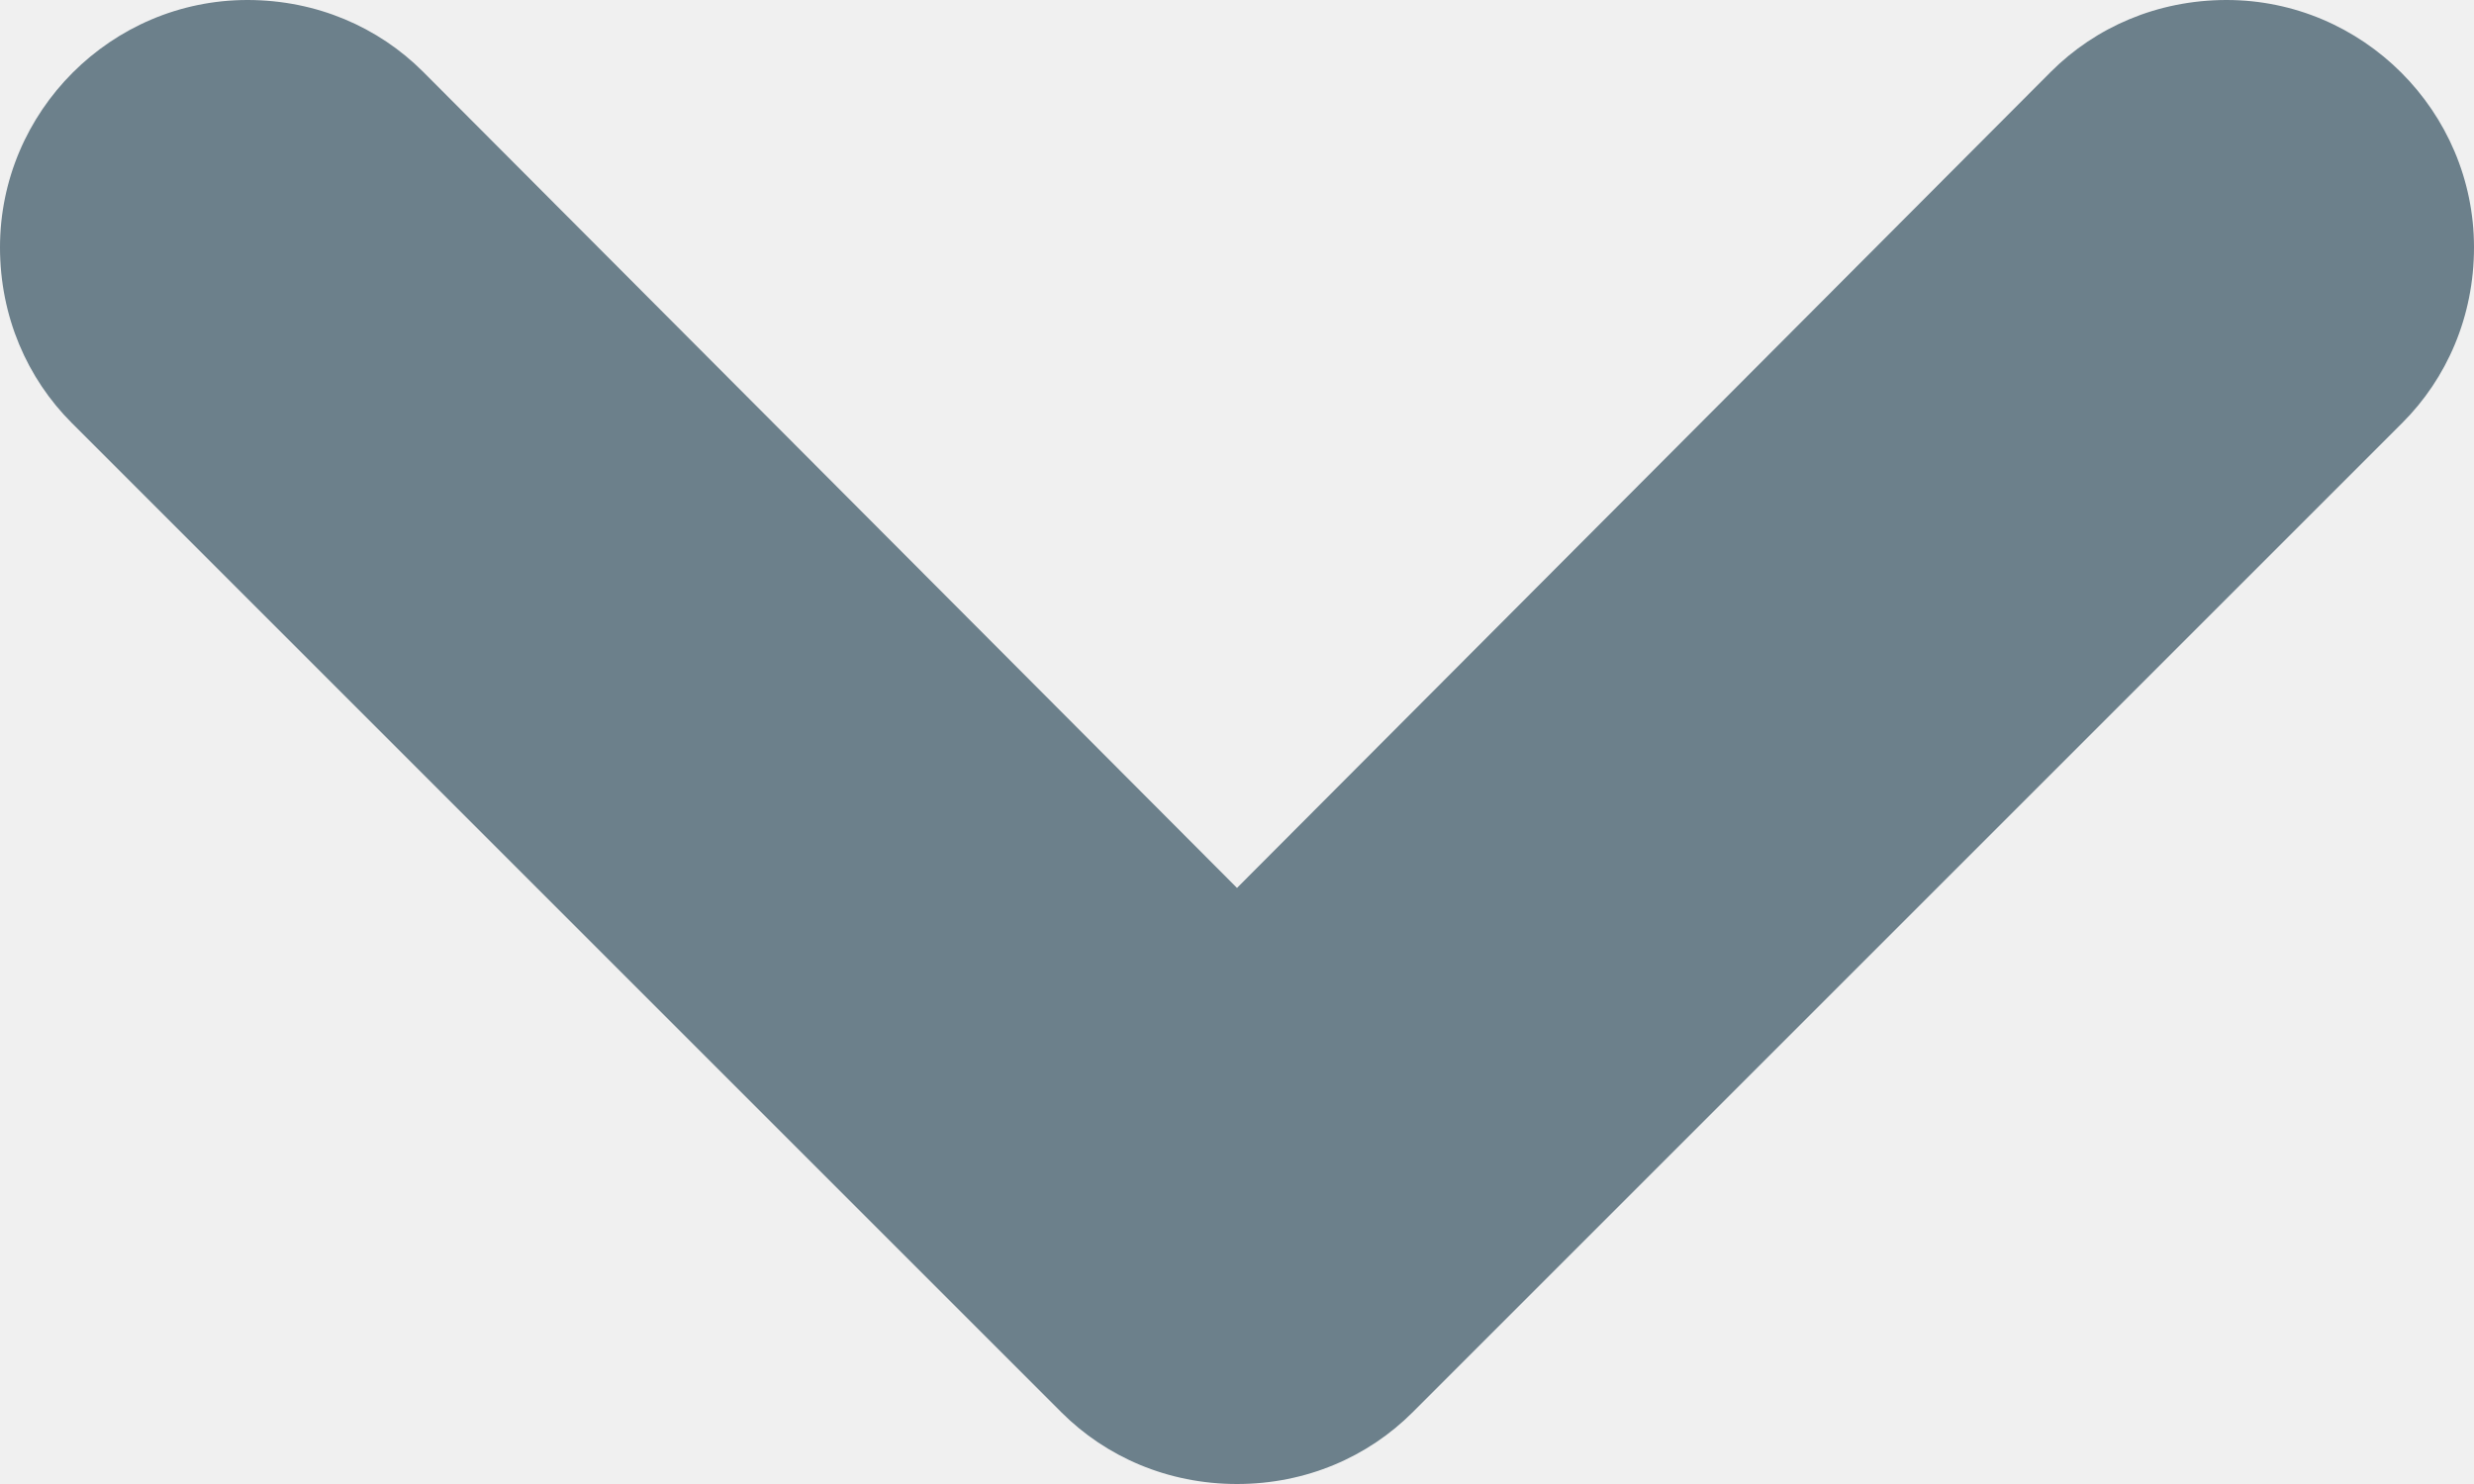
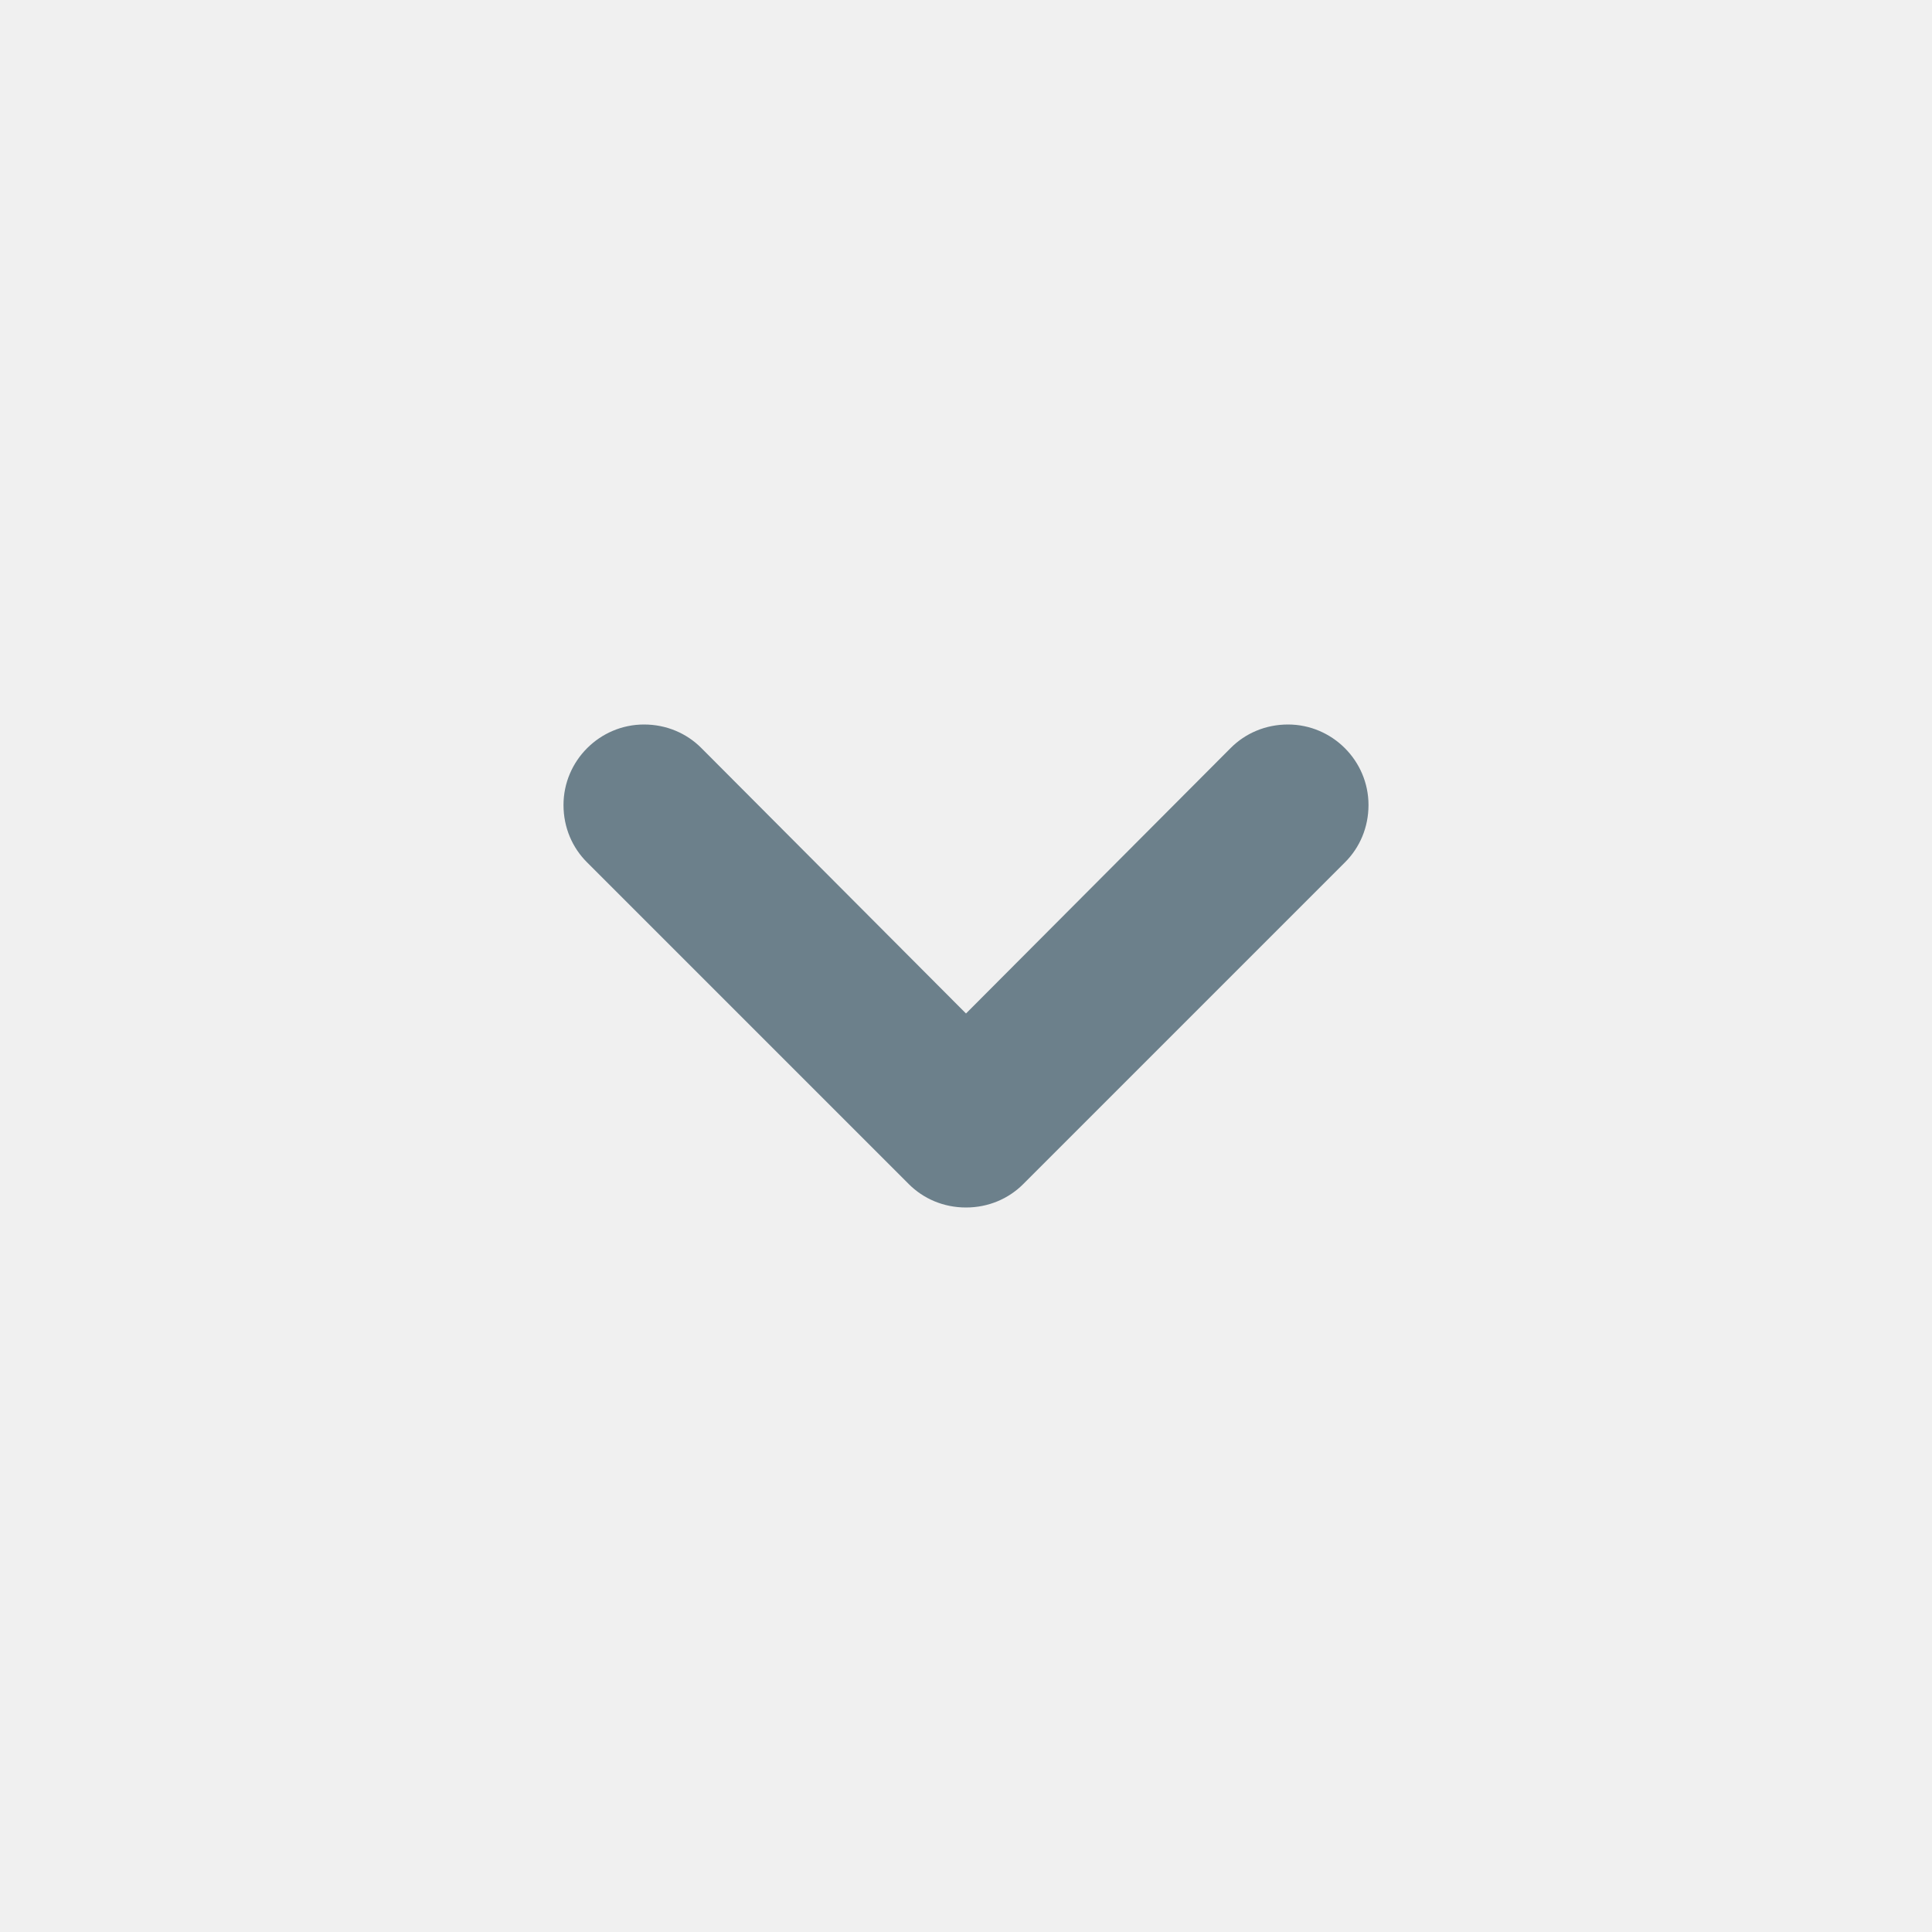
- <svg xmlns="http://www.w3.org/2000/svg" xmlns:xlink="http://www.w3.org/1999/xlink" width="10px" height="6px" viewBox="0 0 10 6" version="1.1">
-   <defs>
-     <path d="M16,9 C15.72,9 15.47,9.11 15.29,9.29 L12,12.59 L8.71,9.29 C8.53,9.11 8.28,9 8,9 C7.45,9 7,9.45 7,10 C7,10.28 7.11,10.53 7.29,10.71 L11.29,14.71 C11.47,14.89 11.72,15 12,15 C12.28,15 12.53,14.89 12.71,14.71 L16.71,10.71 C16.89,10.53 17,10.28 17,10 C17,9.45 16.55,9 16,9 Z" id="path-1" />
-   </defs>
-   <g id="Иконки-CMP" stroke="none" stroke-width="1" fill="none" fill-rule="evenodd">
-     <g id="Artboard" transform="translate(-2022, -1840)">
-       <g id="Icons-/-Down" transform="translate(2015, 1831)">
-         <rect id="Rectangle-Copy-4" x="0" y="0" width="24" height="24" />
-         <mask id="mask-2" fill="white">
-           <use xlink:href="#path-1" />
-         </mask>
-         <use id="chevron-down" fill="#6C808B" fill-rule="nonzero" xlink:href="#path-1" />
-       </g>
-     </g>
+ <svg xmlns="http://www.w3.org/2000/svg" width="24" height="24" viewBox="0 0 24 24" fill="none">
+   <g id="Icons / Down">
+     <path id="chevron-down" d="M16 9C15.72 9 15.47 9.11 15.29 9.29L12 12.59L8.71 9.29C8.53 9.11 8.28 9 8 9C7.45 9 7 9.45 7 10C7 10.28 7.11 10.53 7.29 10.71L11.29 14.71C11.47 14.89 11.72 15 12 15C12.28 15 12.53 14.89 12.71 14.71L16.71 10.71C16.89 10.53 17 10.28 17 10C17 9.45 16.55 9 16 9Z" fill="#6C808B" />
  </g>
</svg>
